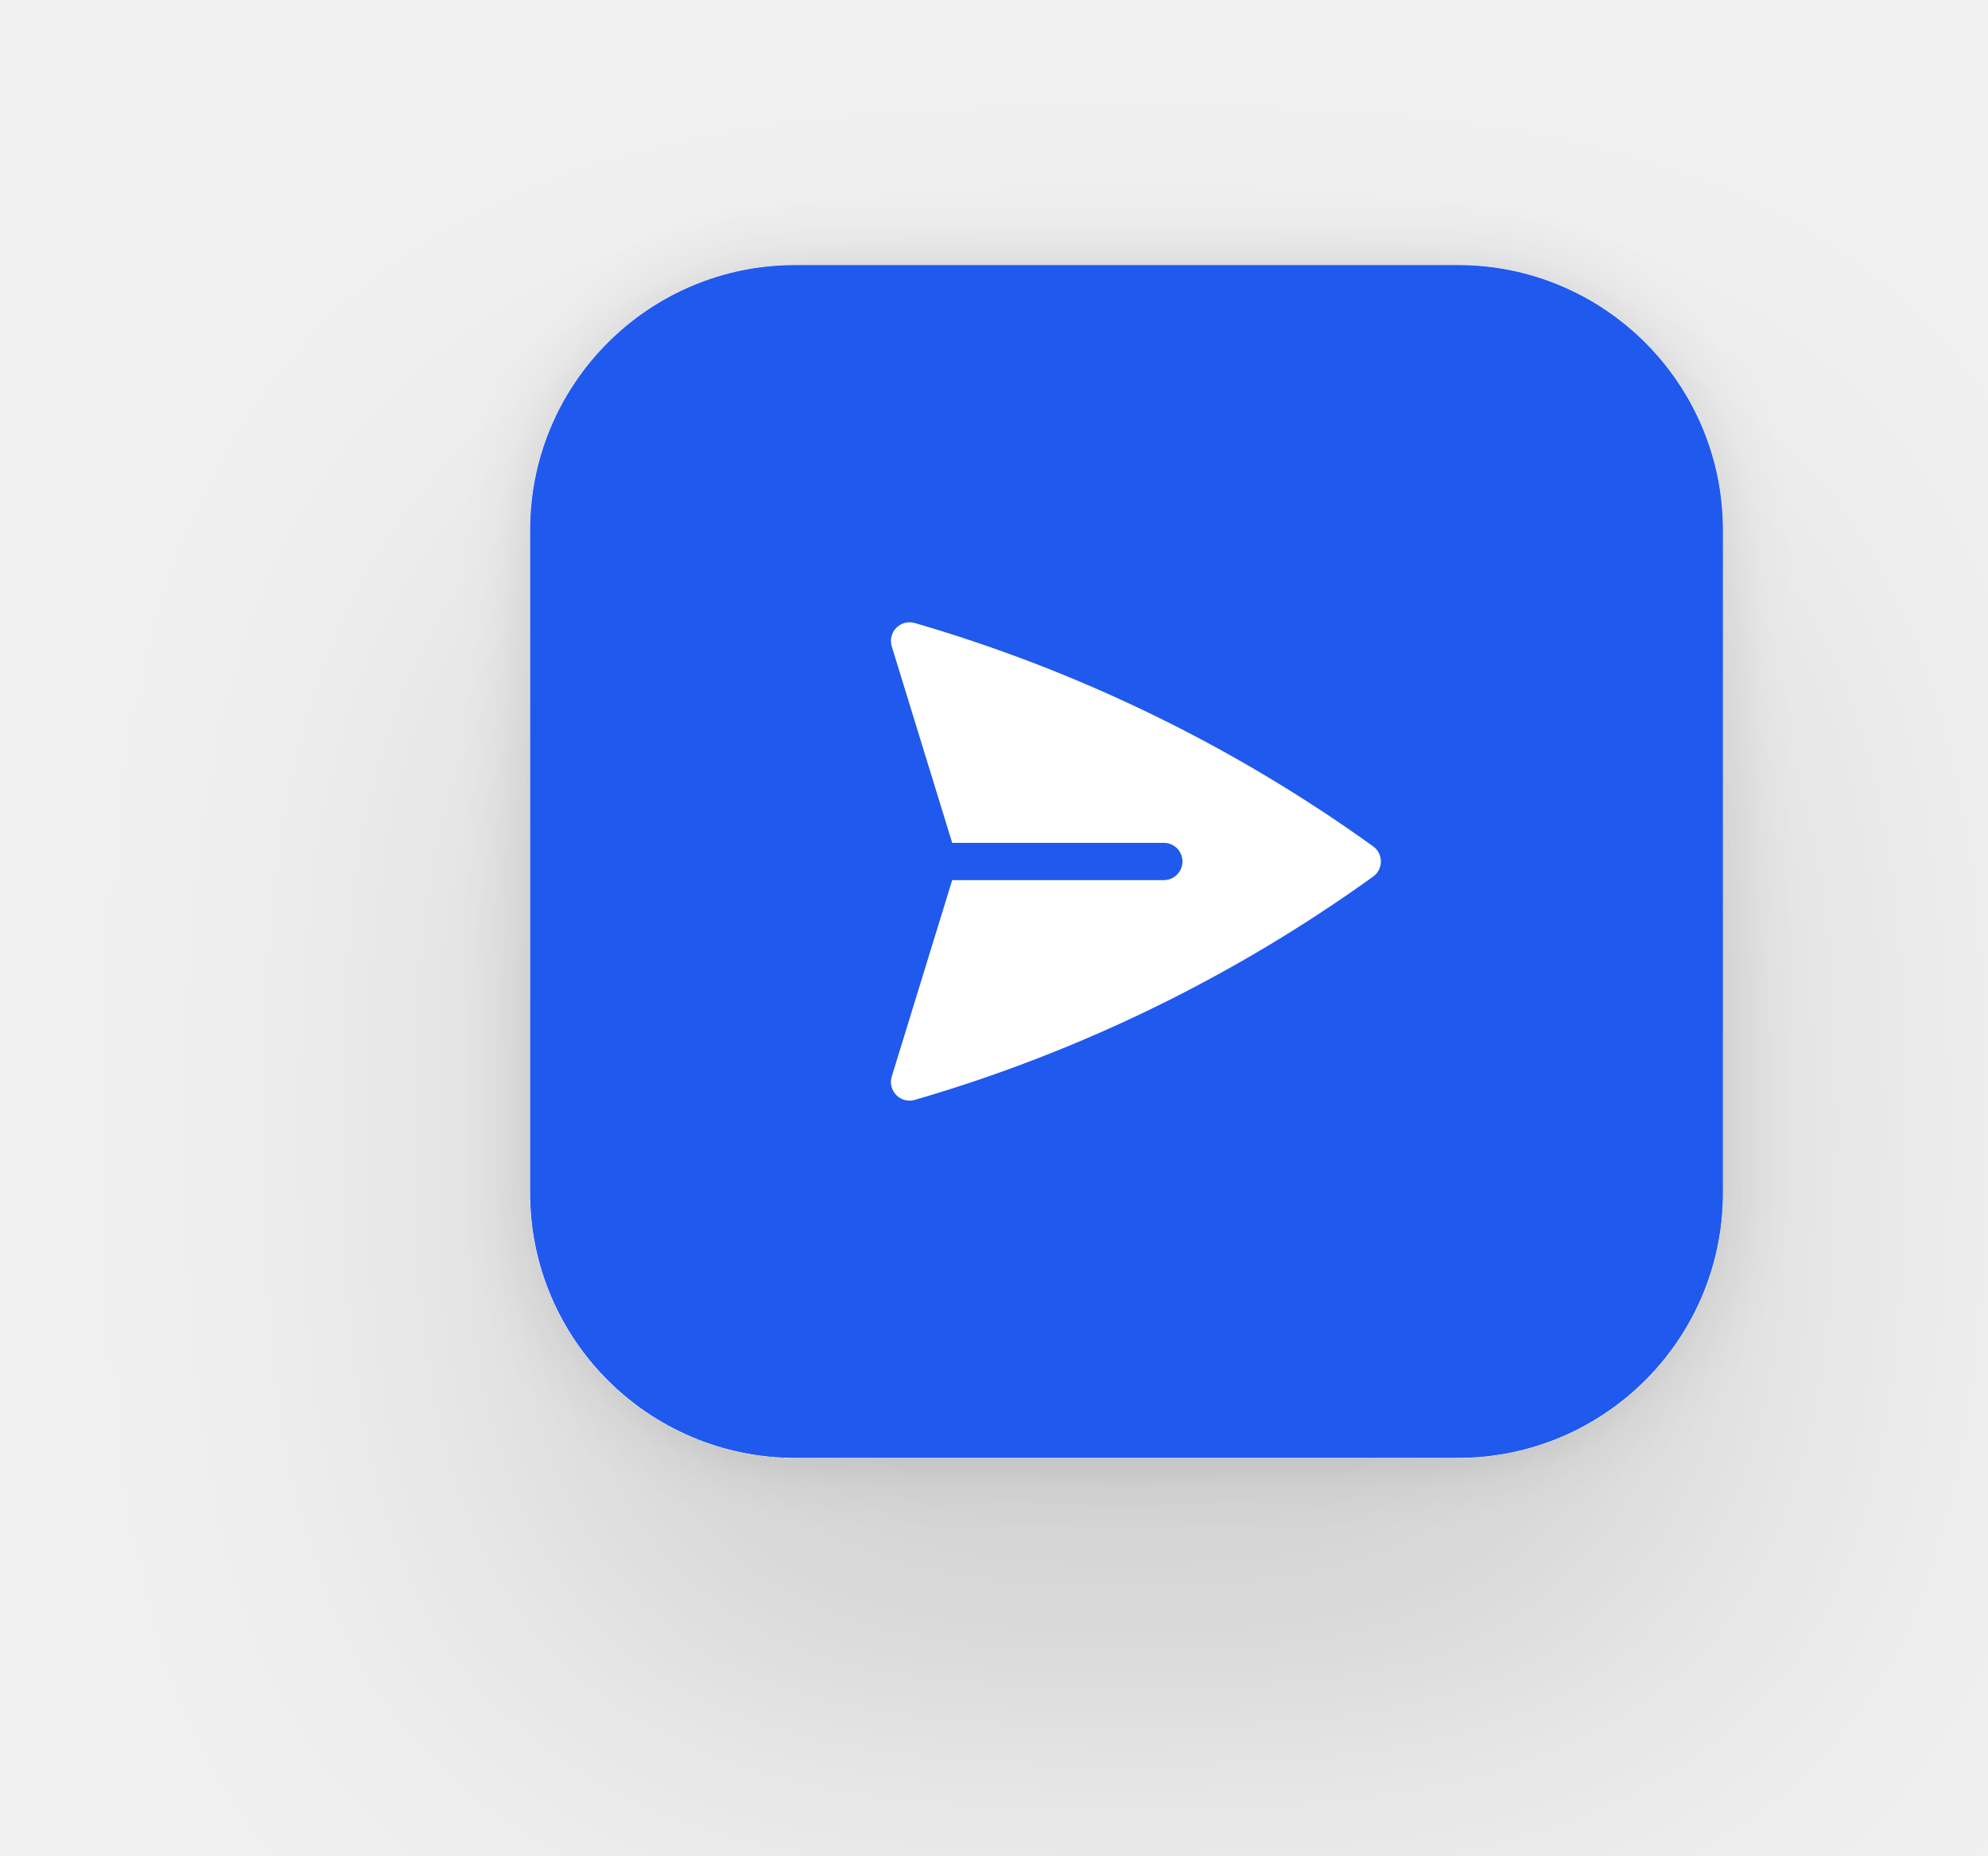
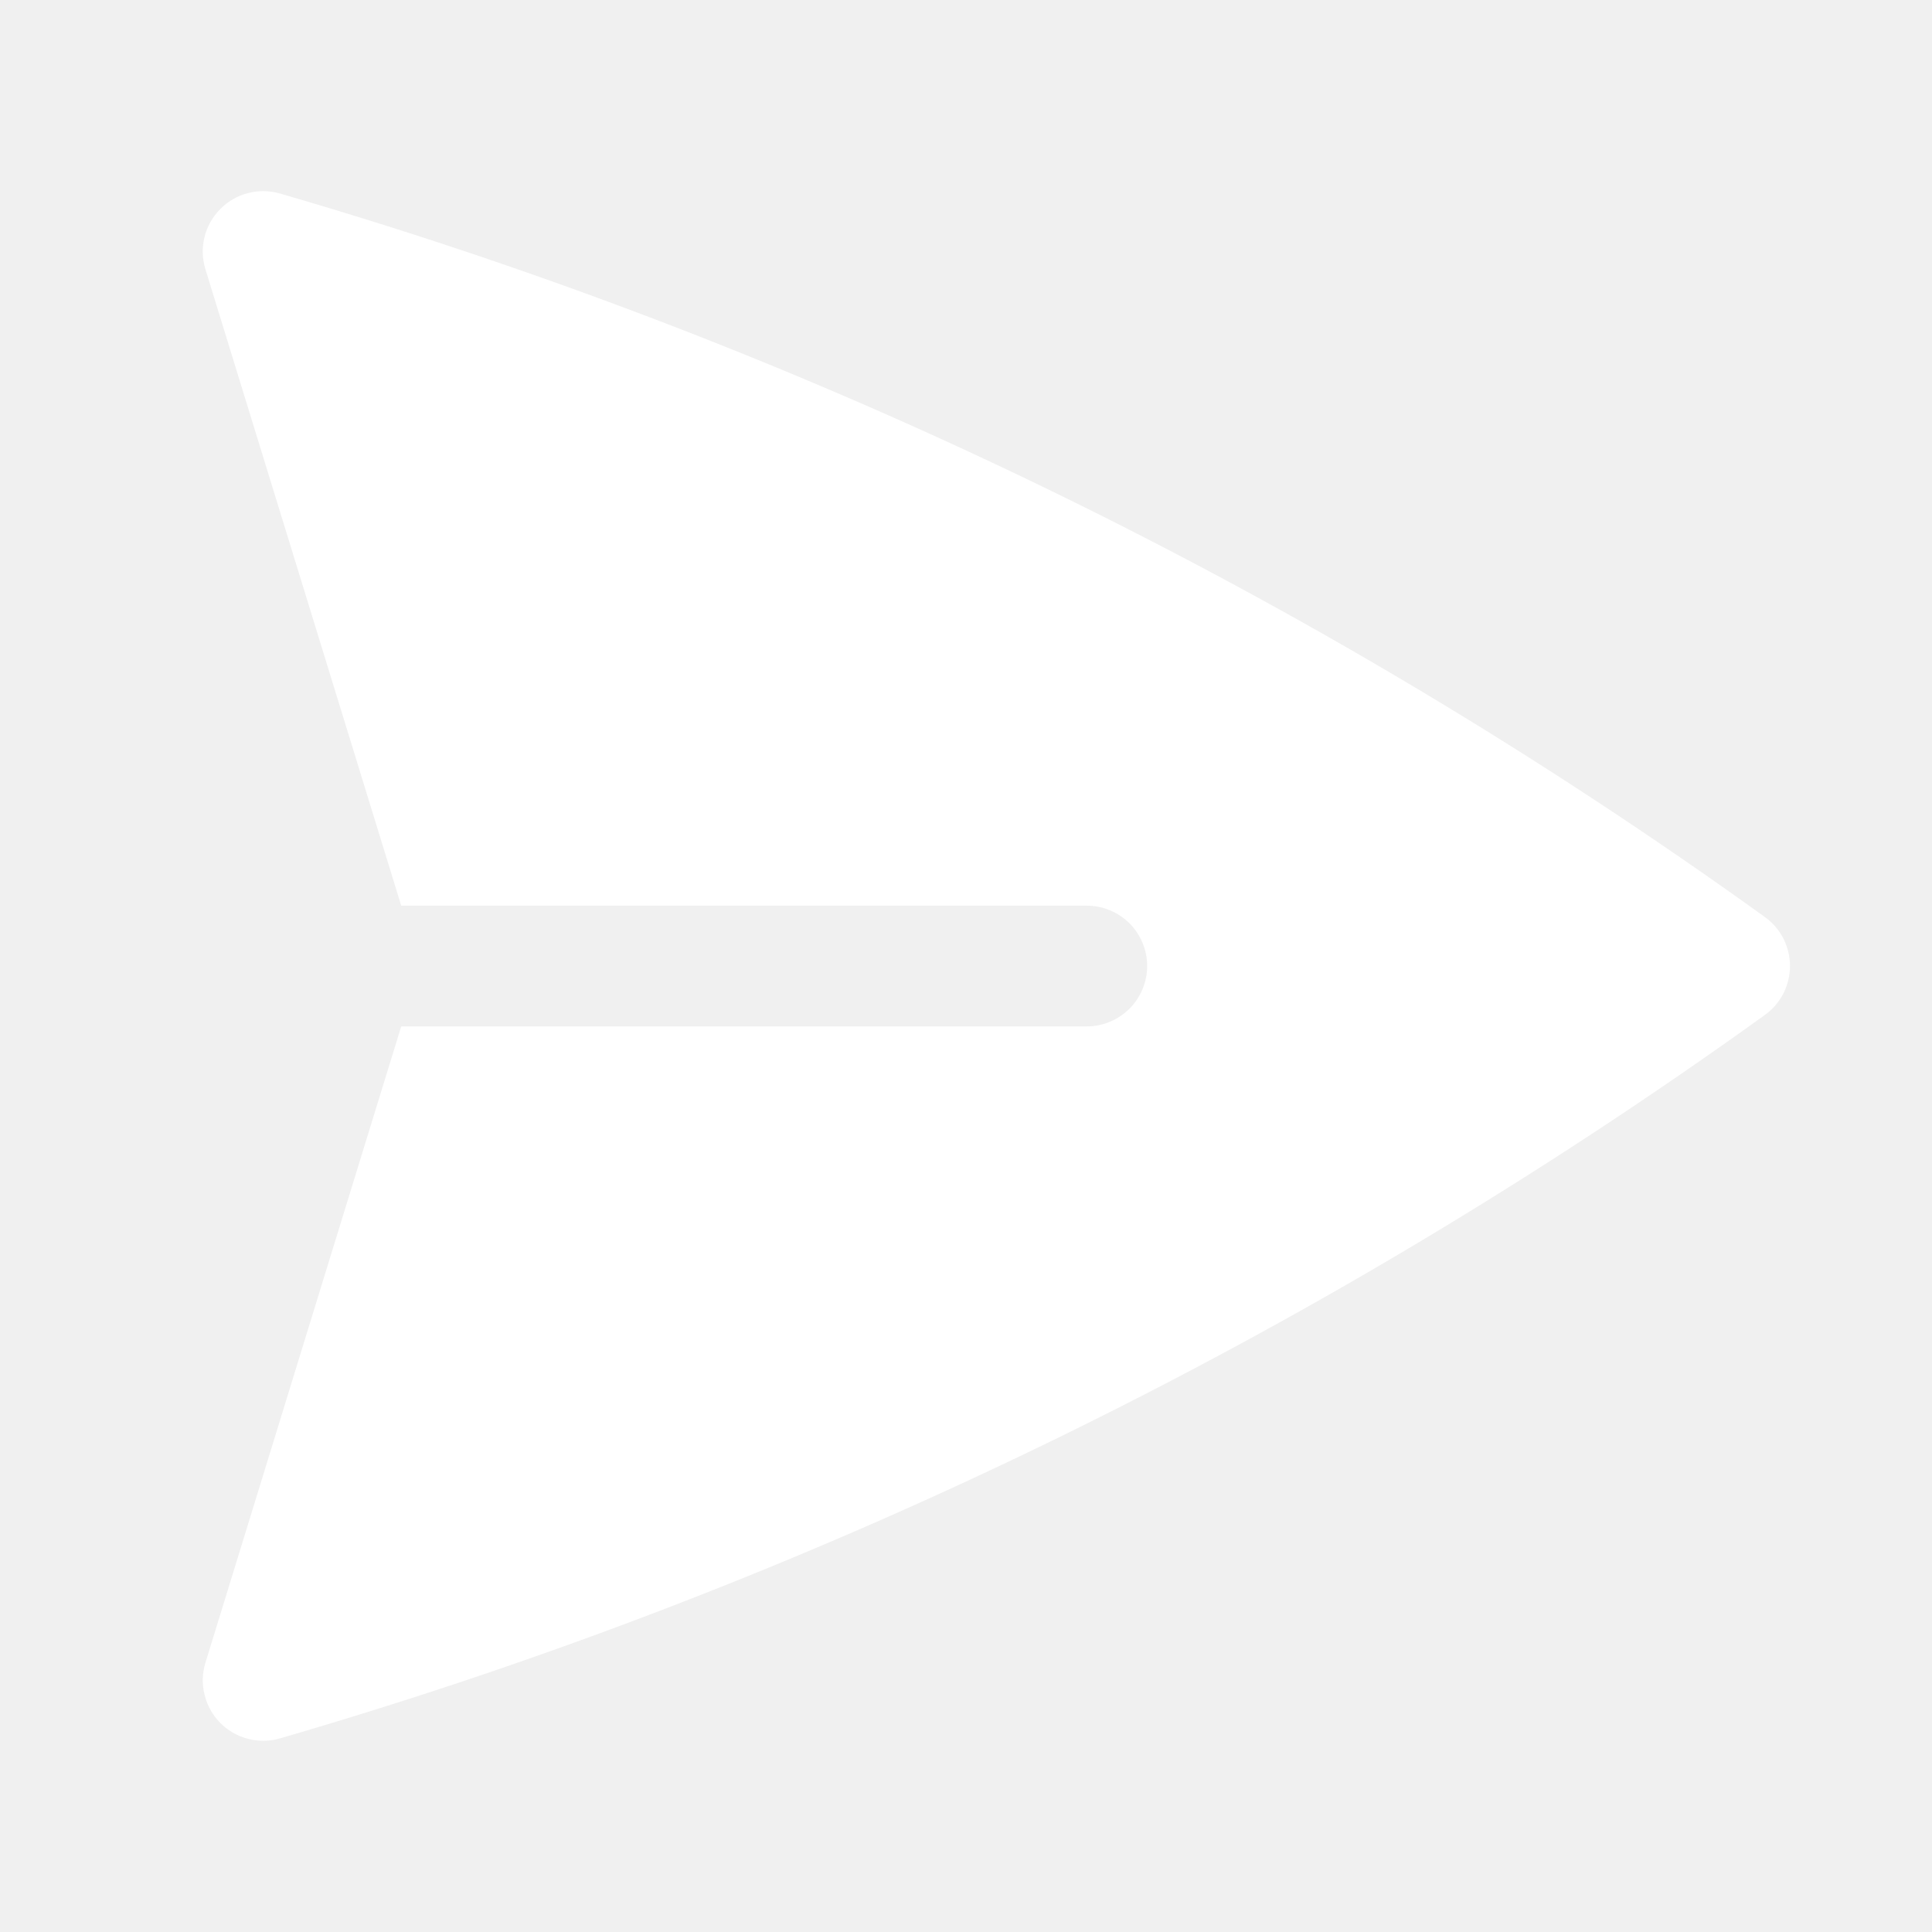
- <svg xmlns="http://www.w3.org/2000/svg" width="60" height="56" viewBox="0 0 60 56" fill="none">
-   <g filter="url(#filter0_dd_219_288)">
-     <rect x="16" y="8" width="36" height="36" rx="8" fill="#2059EE" />
-     <path d="M27.609 18.803C27.511 18.775 27.408 18.773 27.31 18.799C27.211 18.825 27.122 18.876 27.051 18.949C26.98 19.021 26.929 19.111 26.905 19.21C26.881 19.309 26.884 19.412 26.914 19.509L28.738 25.438H35.125C35.274 25.438 35.417 25.497 35.523 25.602C35.628 25.708 35.688 25.851 35.688 26C35.688 26.149 35.628 26.292 35.523 26.398C35.417 26.503 35.274 26.563 35.125 26.563H28.738L26.914 32.491C26.884 32.588 26.881 32.691 26.906 32.79C26.93 32.889 26.98 32.979 27.051 33.051C27.122 33.123 27.212 33.175 27.31 33.2C27.408 33.226 27.511 33.225 27.609 33.196C32.57 31.754 37.248 29.474 41.442 26.457C41.515 26.405 41.574 26.336 41.615 26.257C41.655 26.177 41.676 26.089 41.676 26C41.676 25.911 41.655 25.823 41.615 25.743C41.574 25.664 41.515 25.595 41.442 25.543C37.248 22.526 32.57 20.246 27.609 18.803Z" fill="white" />
-   </g>
-   <defs>
-     <filter id="filter0_dd_219_288" x="0" y="0" width="68" height="68" filterUnits="userSpaceOnUse" color-interpolation-filters="sRGB">
-       <feFlood flood-opacity="0" result="BackgroundImageFix" />
-       <feColorMatrix in="SourceAlpha" type="matrix" values="0 0 0 0 0 0 0 0 0 0 0 0 0 0 0 0 0 0 127 0" result="hardAlpha" />
-       <feOffset />
-       <feGaussianBlur stdDeviation="1" />
-       <feComposite in2="hardAlpha" operator="out" />
-       <feColorMatrix type="matrix" values="0 0 0 0 0 0 0 0 0 0 0 0 0 0 0 0 0 0 0.12 0" />
-       <feBlend mode="normal" in2="BackgroundImageFix" result="effect1_dropShadow_219_288" />
-       <feColorMatrix in="SourceAlpha" type="matrix" values="0 0 0 0 0 0 0 0 0 0 0 0 0 0 0 0 0 0 127 0" result="hardAlpha" />
-       <feOffset dy="8" />
-       <feGaussianBlur stdDeviation="8" />
-       <feComposite in2="hardAlpha" operator="out" />
-       <feColorMatrix type="matrix" values="0 0 0 0 0 0 0 0 0 0 0 0 0 0 0 0 0 0 0.14 0" />
-       <feBlend mode="normal" in2="effect1_dropShadow_219_288" result="effect2_dropShadow_219_288" />
-       <feBlend mode="normal" in="SourceGraphic" in2="effect2_dropShadow_219_288" result="shape" />
-     </filter>
-   </defs>
+ <svg xmlns="http://www.w3.org/2000/svg" width="18" height="18" viewBox="0 0 18 18" fill="none">
+   <path d="M2.609 1.803C2.511 1.775 2.408 1.773 2.31 1.799C2.211 1.825 2.122 1.876 2.051 1.949C1.98 2.021 1.929 2.111 1.905 2.21C1.881 2.309 1.884 2.412 1.914 2.509L3.738 8.438H10.125C10.274 8.438 10.417 8.497 10.523 8.602C10.628 8.708 10.688 8.851 10.688 9C10.688 9.149 10.628 9.292 10.523 9.398C10.417 9.503 10.274 9.563 10.125 9.563H3.738L1.914 15.491C1.884 15.588 1.881 15.691 1.906 15.79C1.93 15.889 1.98 15.979 2.051 16.051C2.122 16.123 2.212 16.175 2.31 16.2C2.408 16.226 2.511 16.225 2.609 16.196C7.57 14.754 12.248 12.474 16.442 9.457C16.515 9.405 16.574 9.336 16.615 9.257C16.655 9.177 16.677 9.089 16.677 9C16.677 8.911 16.655 8.823 16.615 8.743C16.574 8.664 16.515 8.595 16.442 8.543C12.248 5.526 7.57 3.246 2.609 1.803Z" fill="white" />
</svg>
